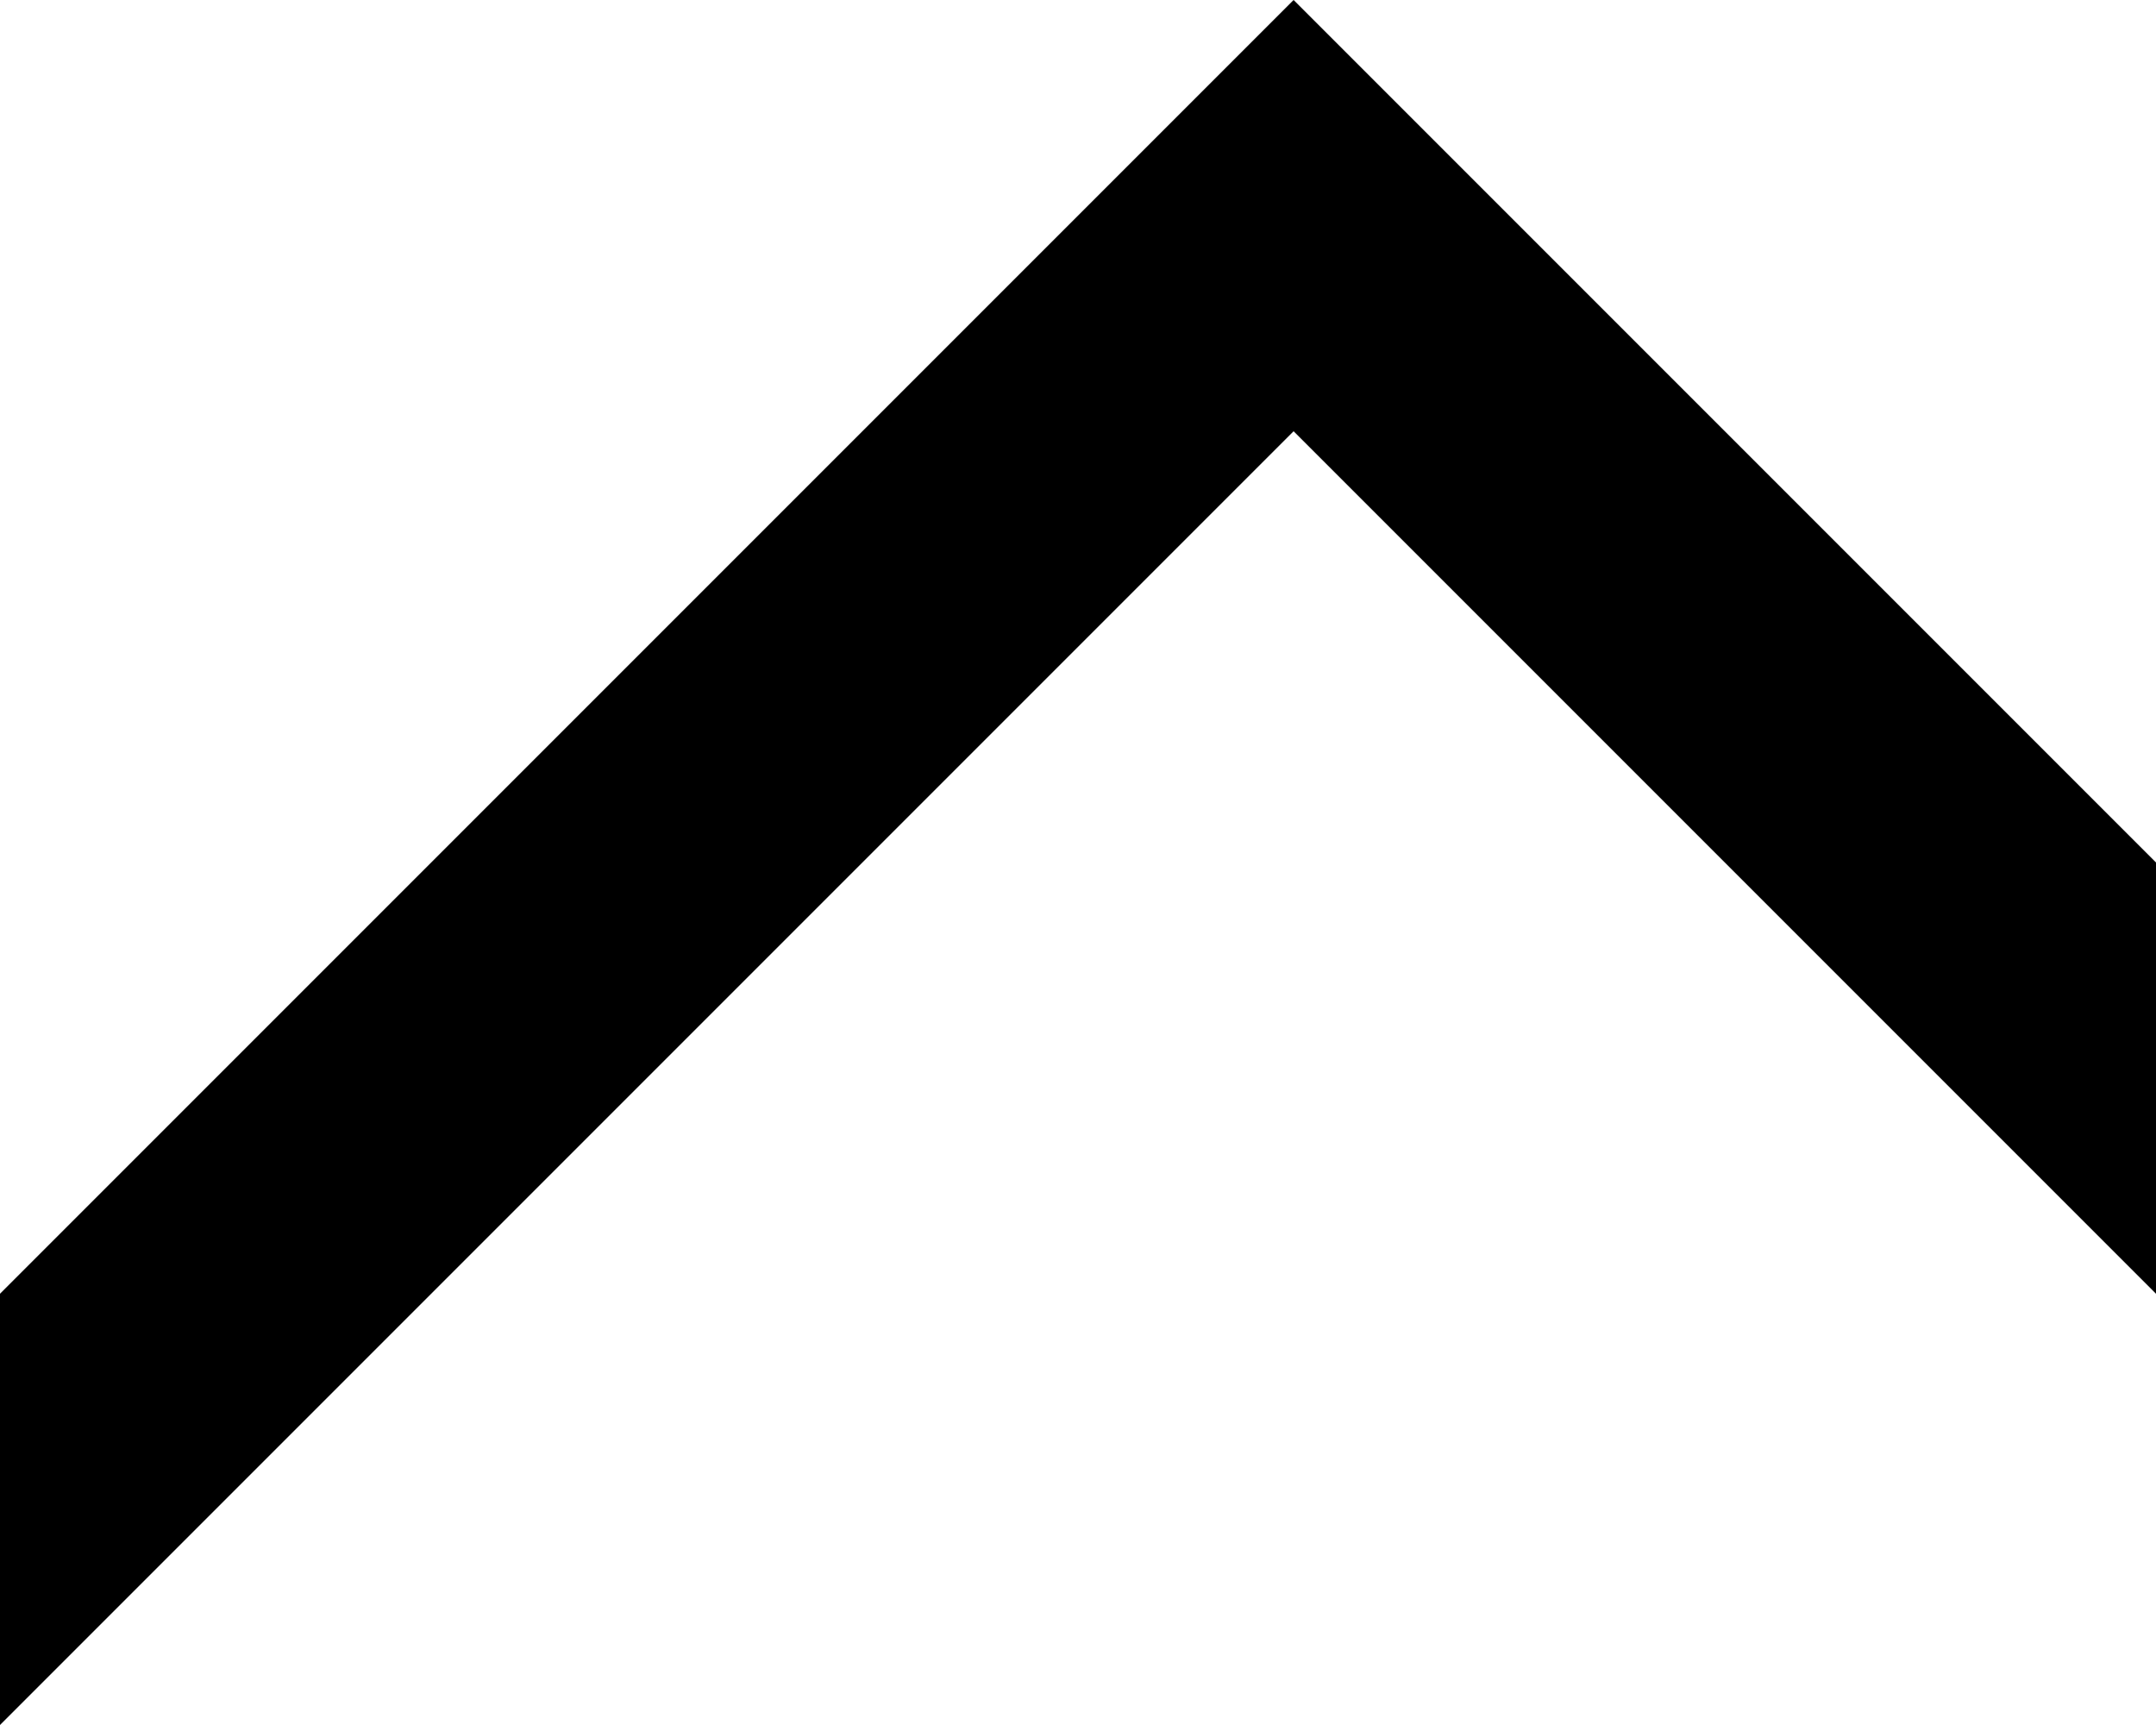
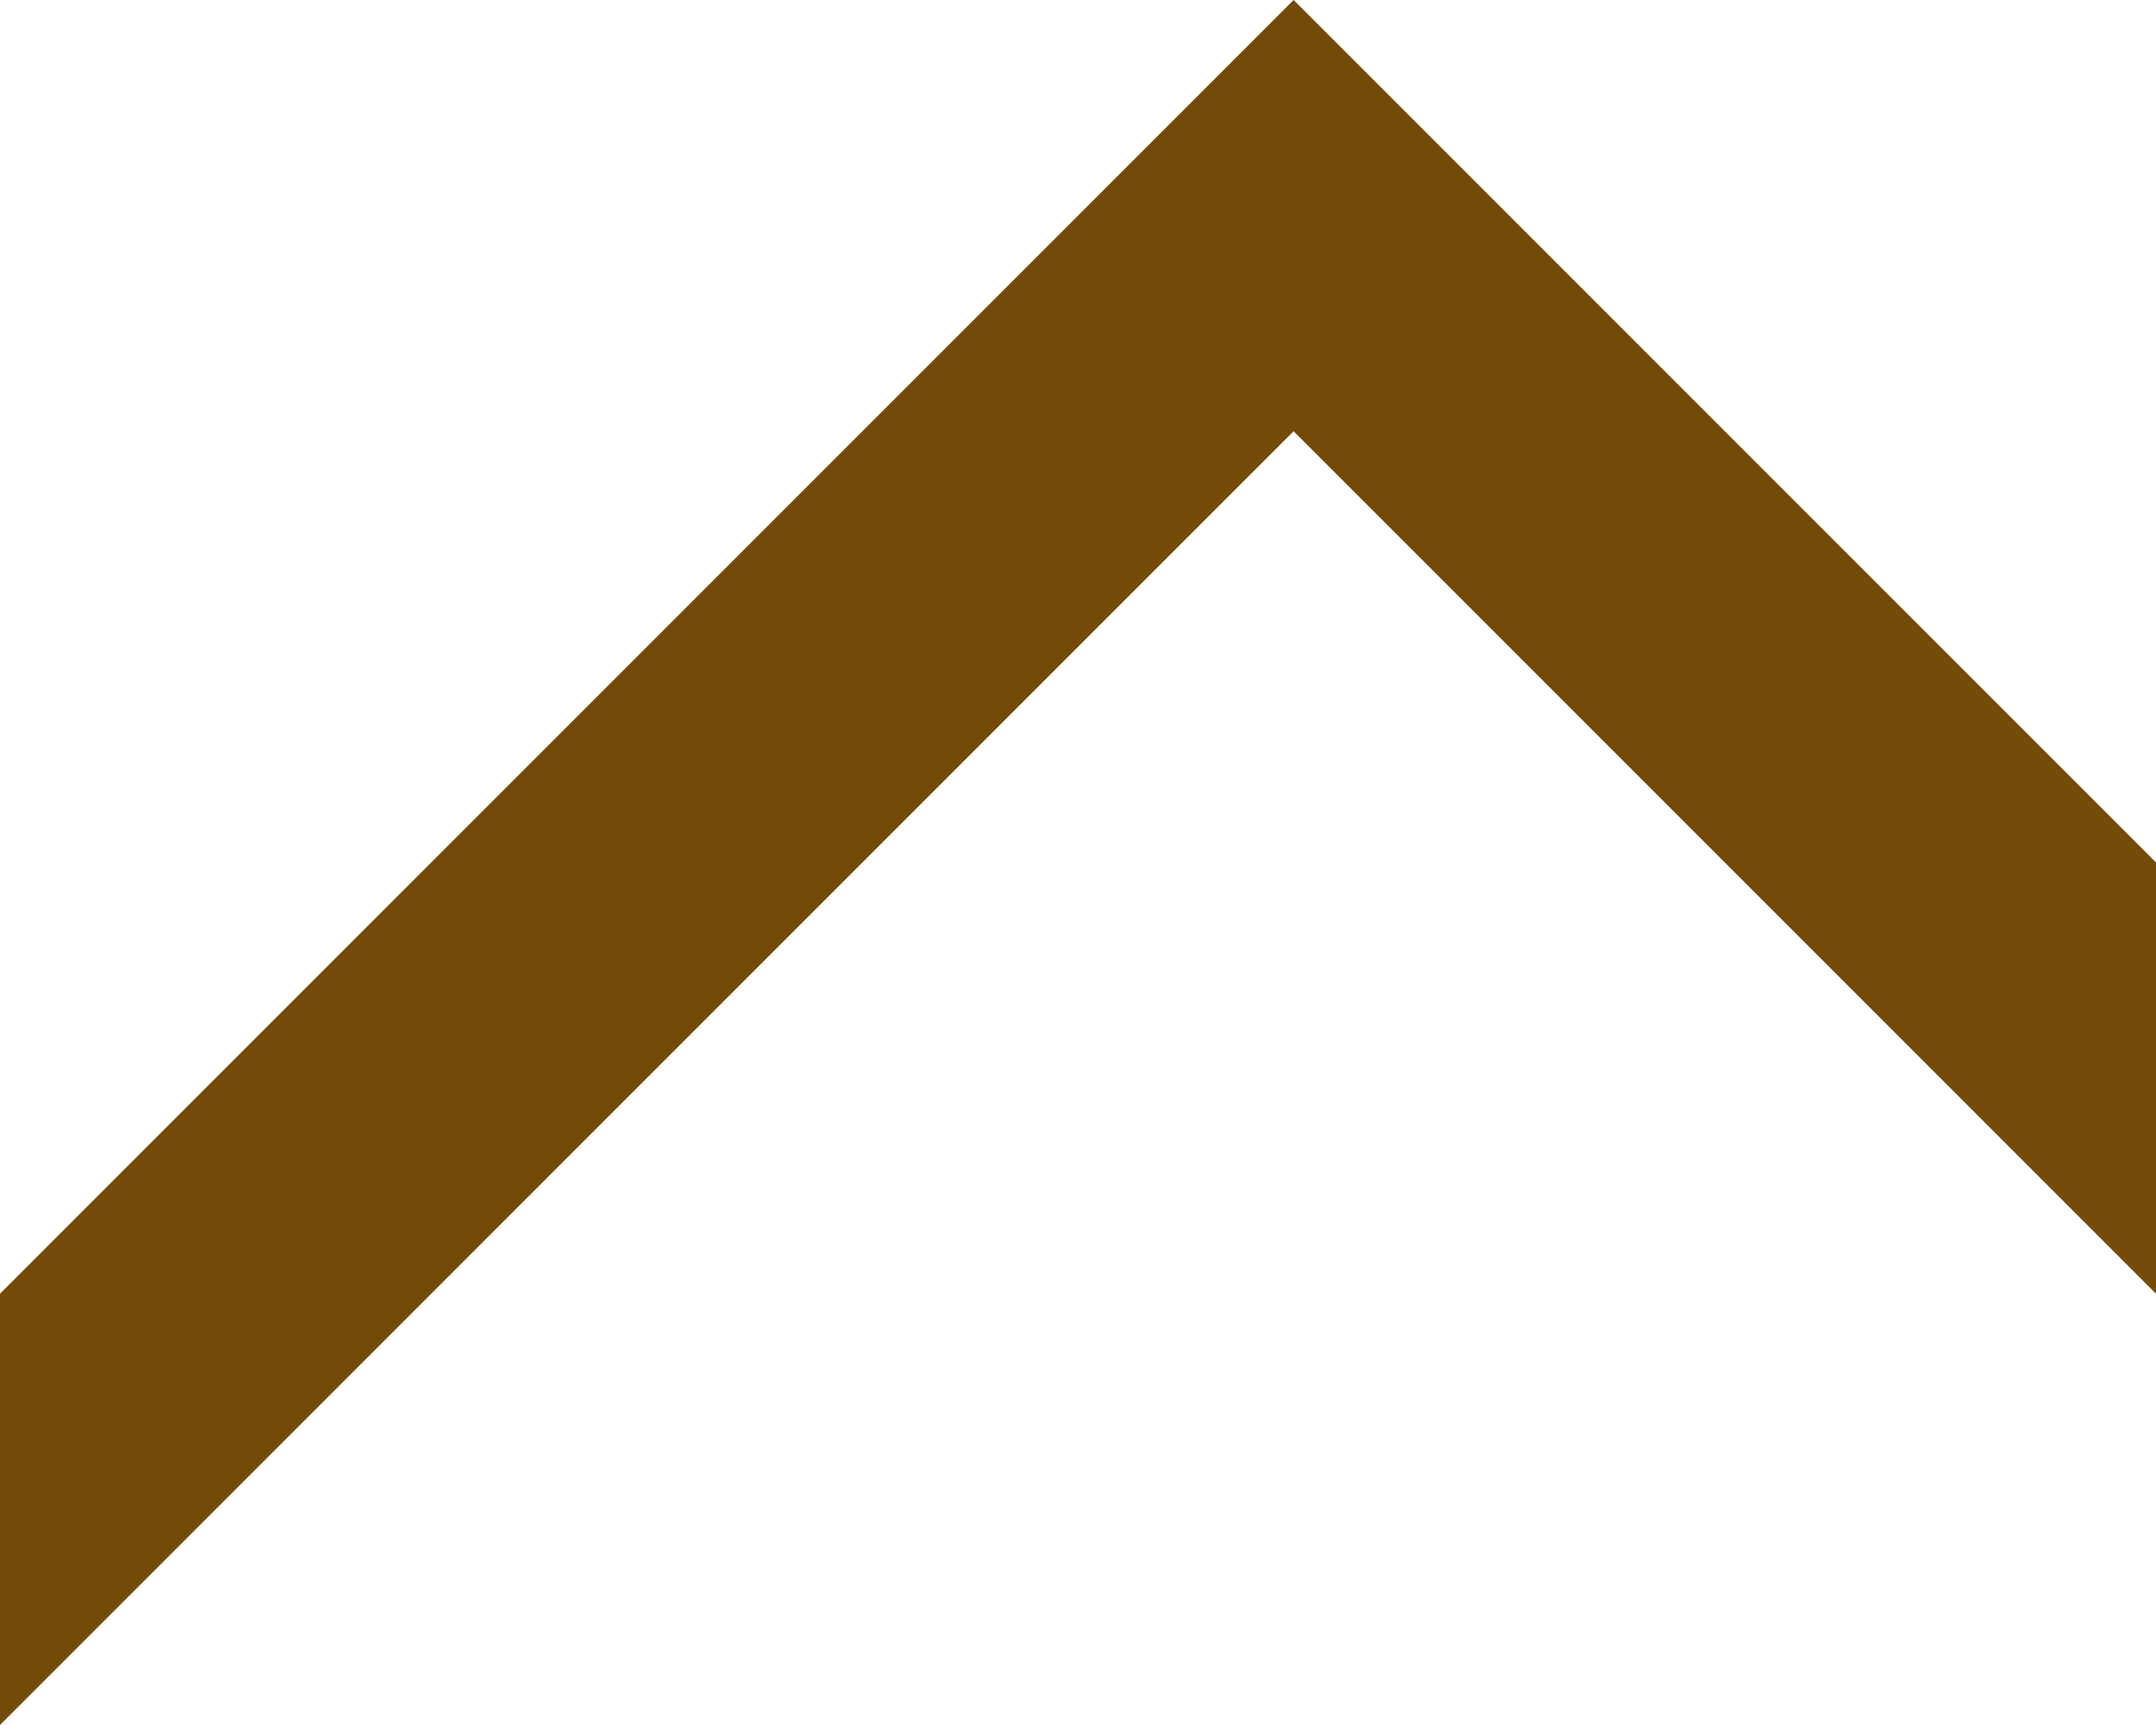
<svg xmlns="http://www.w3.org/2000/svg" width="10" height="8" viewBox="0 0 10 8">
-   <path style="fill:#000000;fill-opacity:1;fill-rule:evenodd;stroke:#000000;stroke-width:0;stroke-linecap:butt;stroke-linejoin:miter;stroke-miterlimit:4;stroke-dasharray:none;stroke-opacity:1" d="m 0,8 l 6,-6 6,6 0,-2 -6,-6 -6,6 z" />
+   <path style="fill:#734a08;fill-opacity:1;fill-rule:evenodd;stroke:#000000;stroke-width:0;stroke-linecap:butt;stroke-linejoin:miter;stroke-miterlimit:4;stroke-dasharray:none;stroke-opacity:1" d="m 0,8 l 6,-6 6,6 0,-2 -6,-6 -6,6 z" />
</svg>
